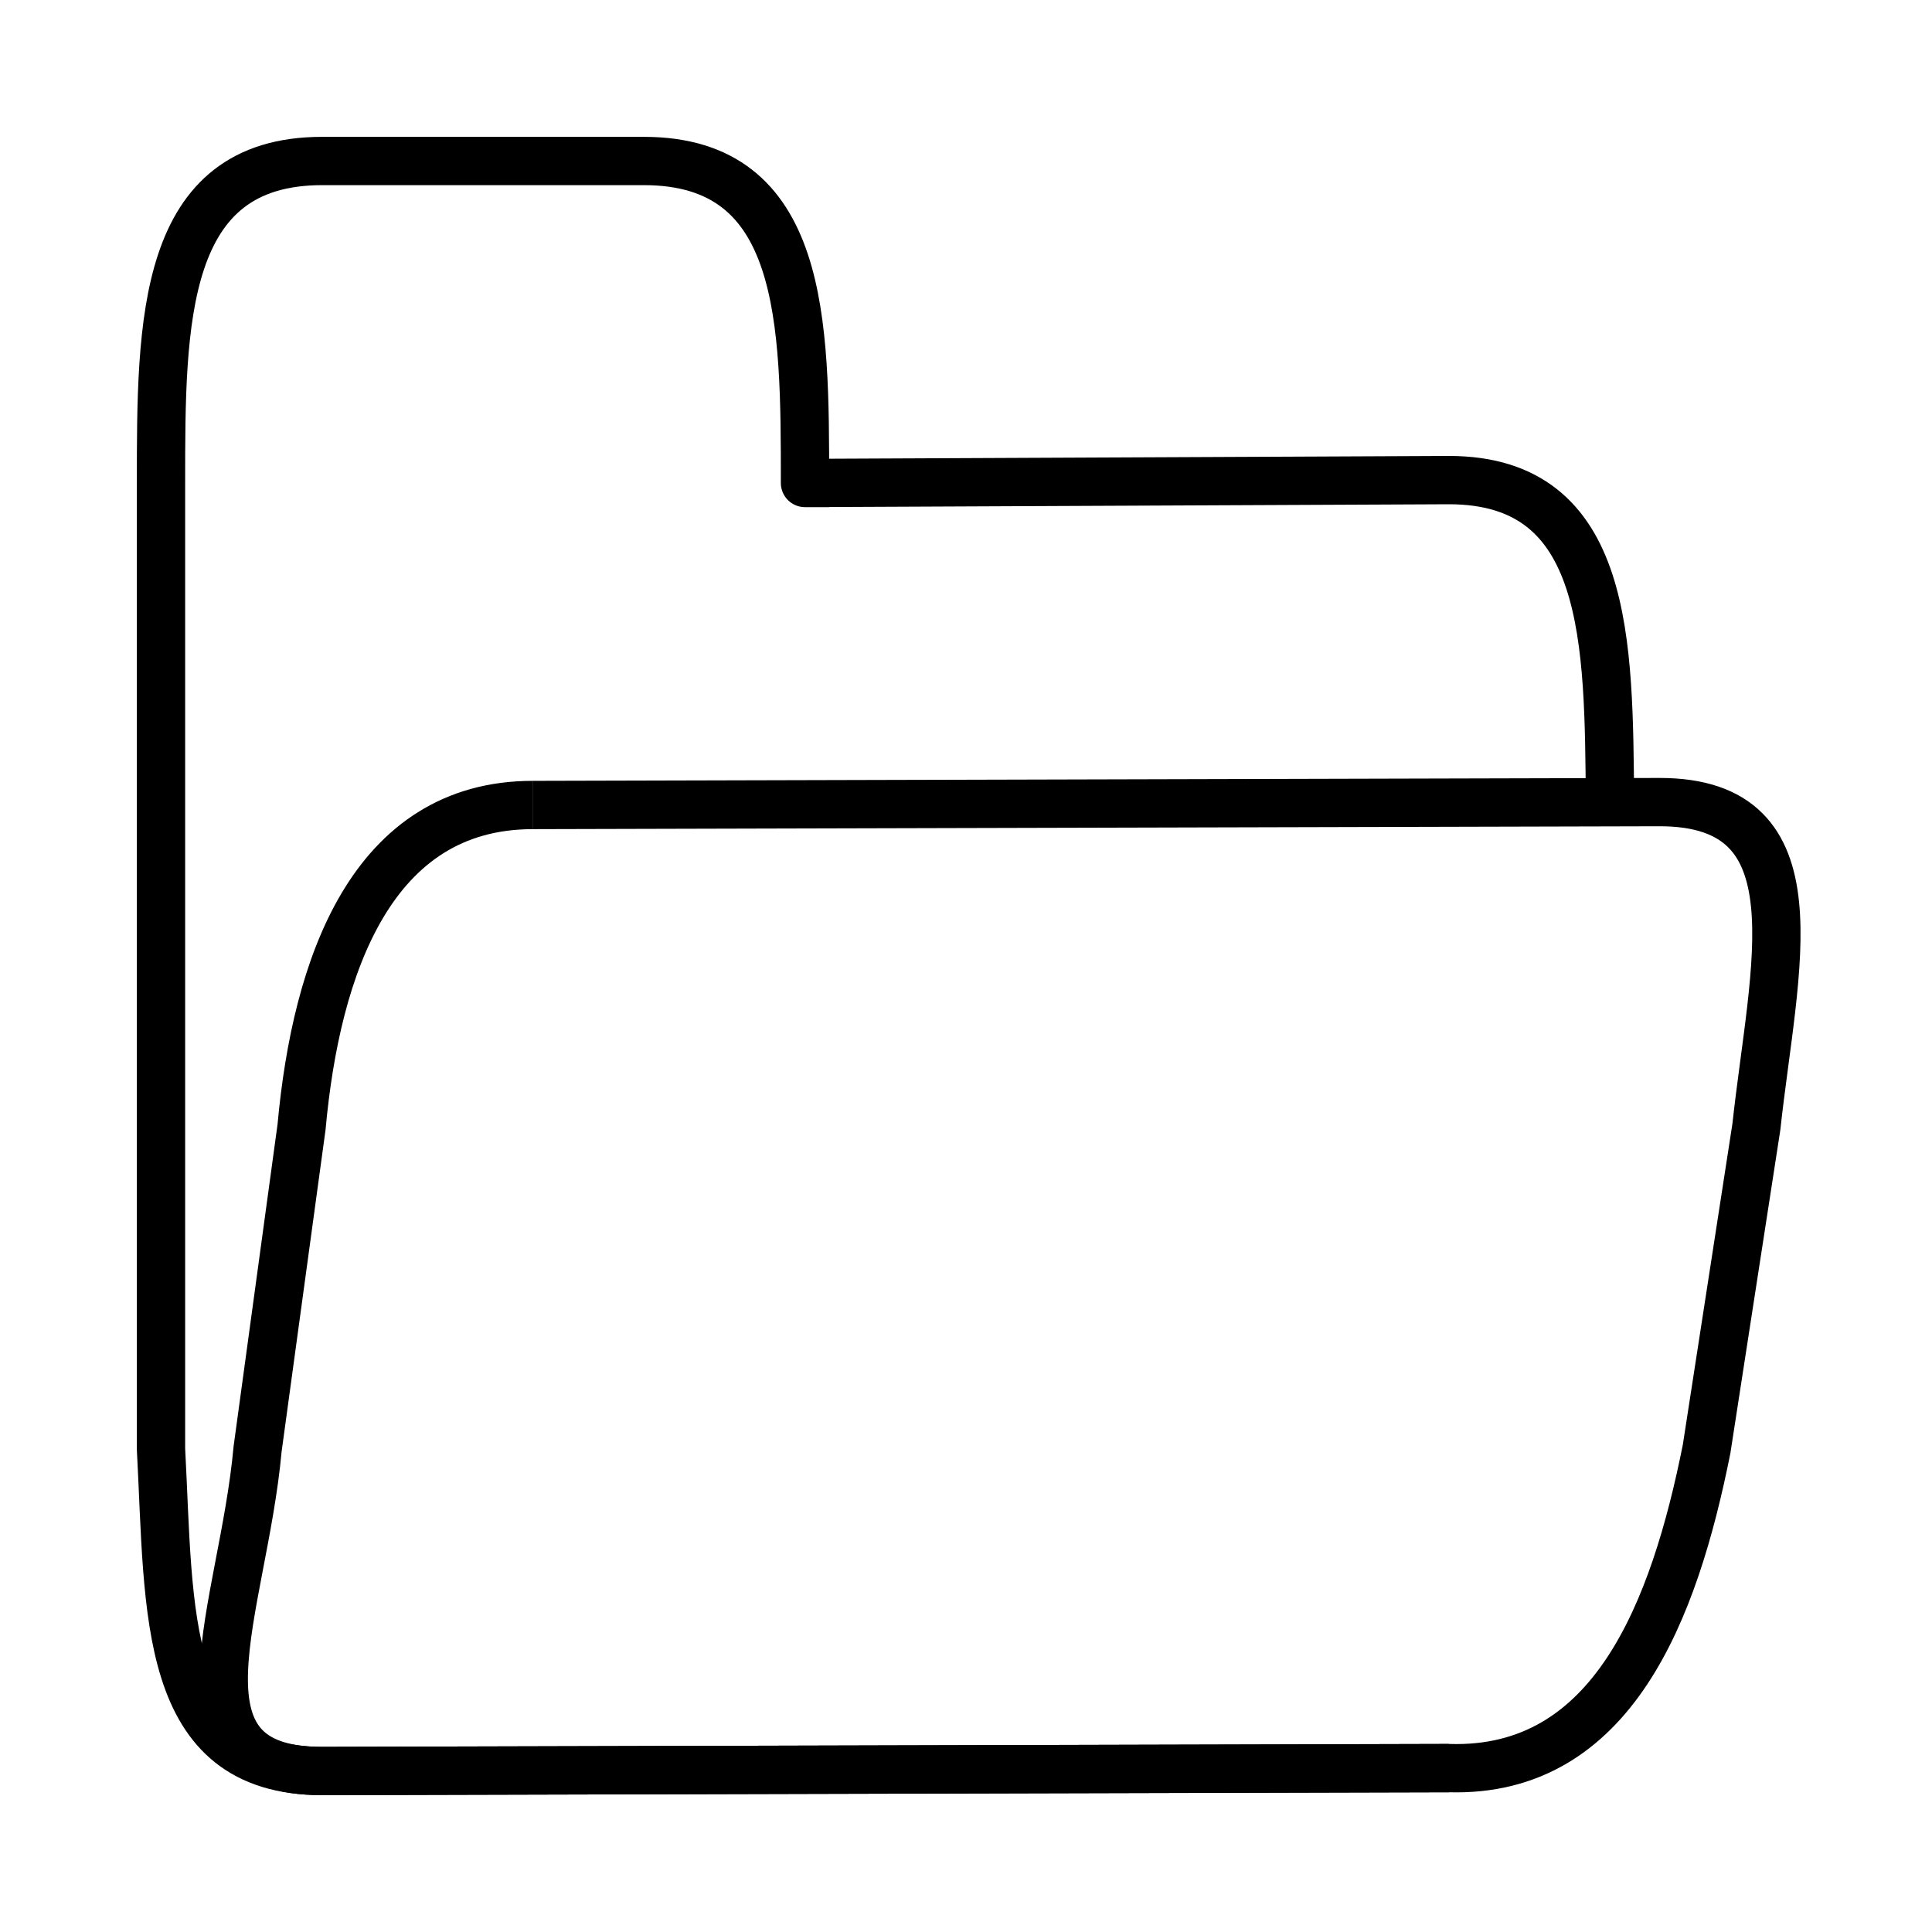
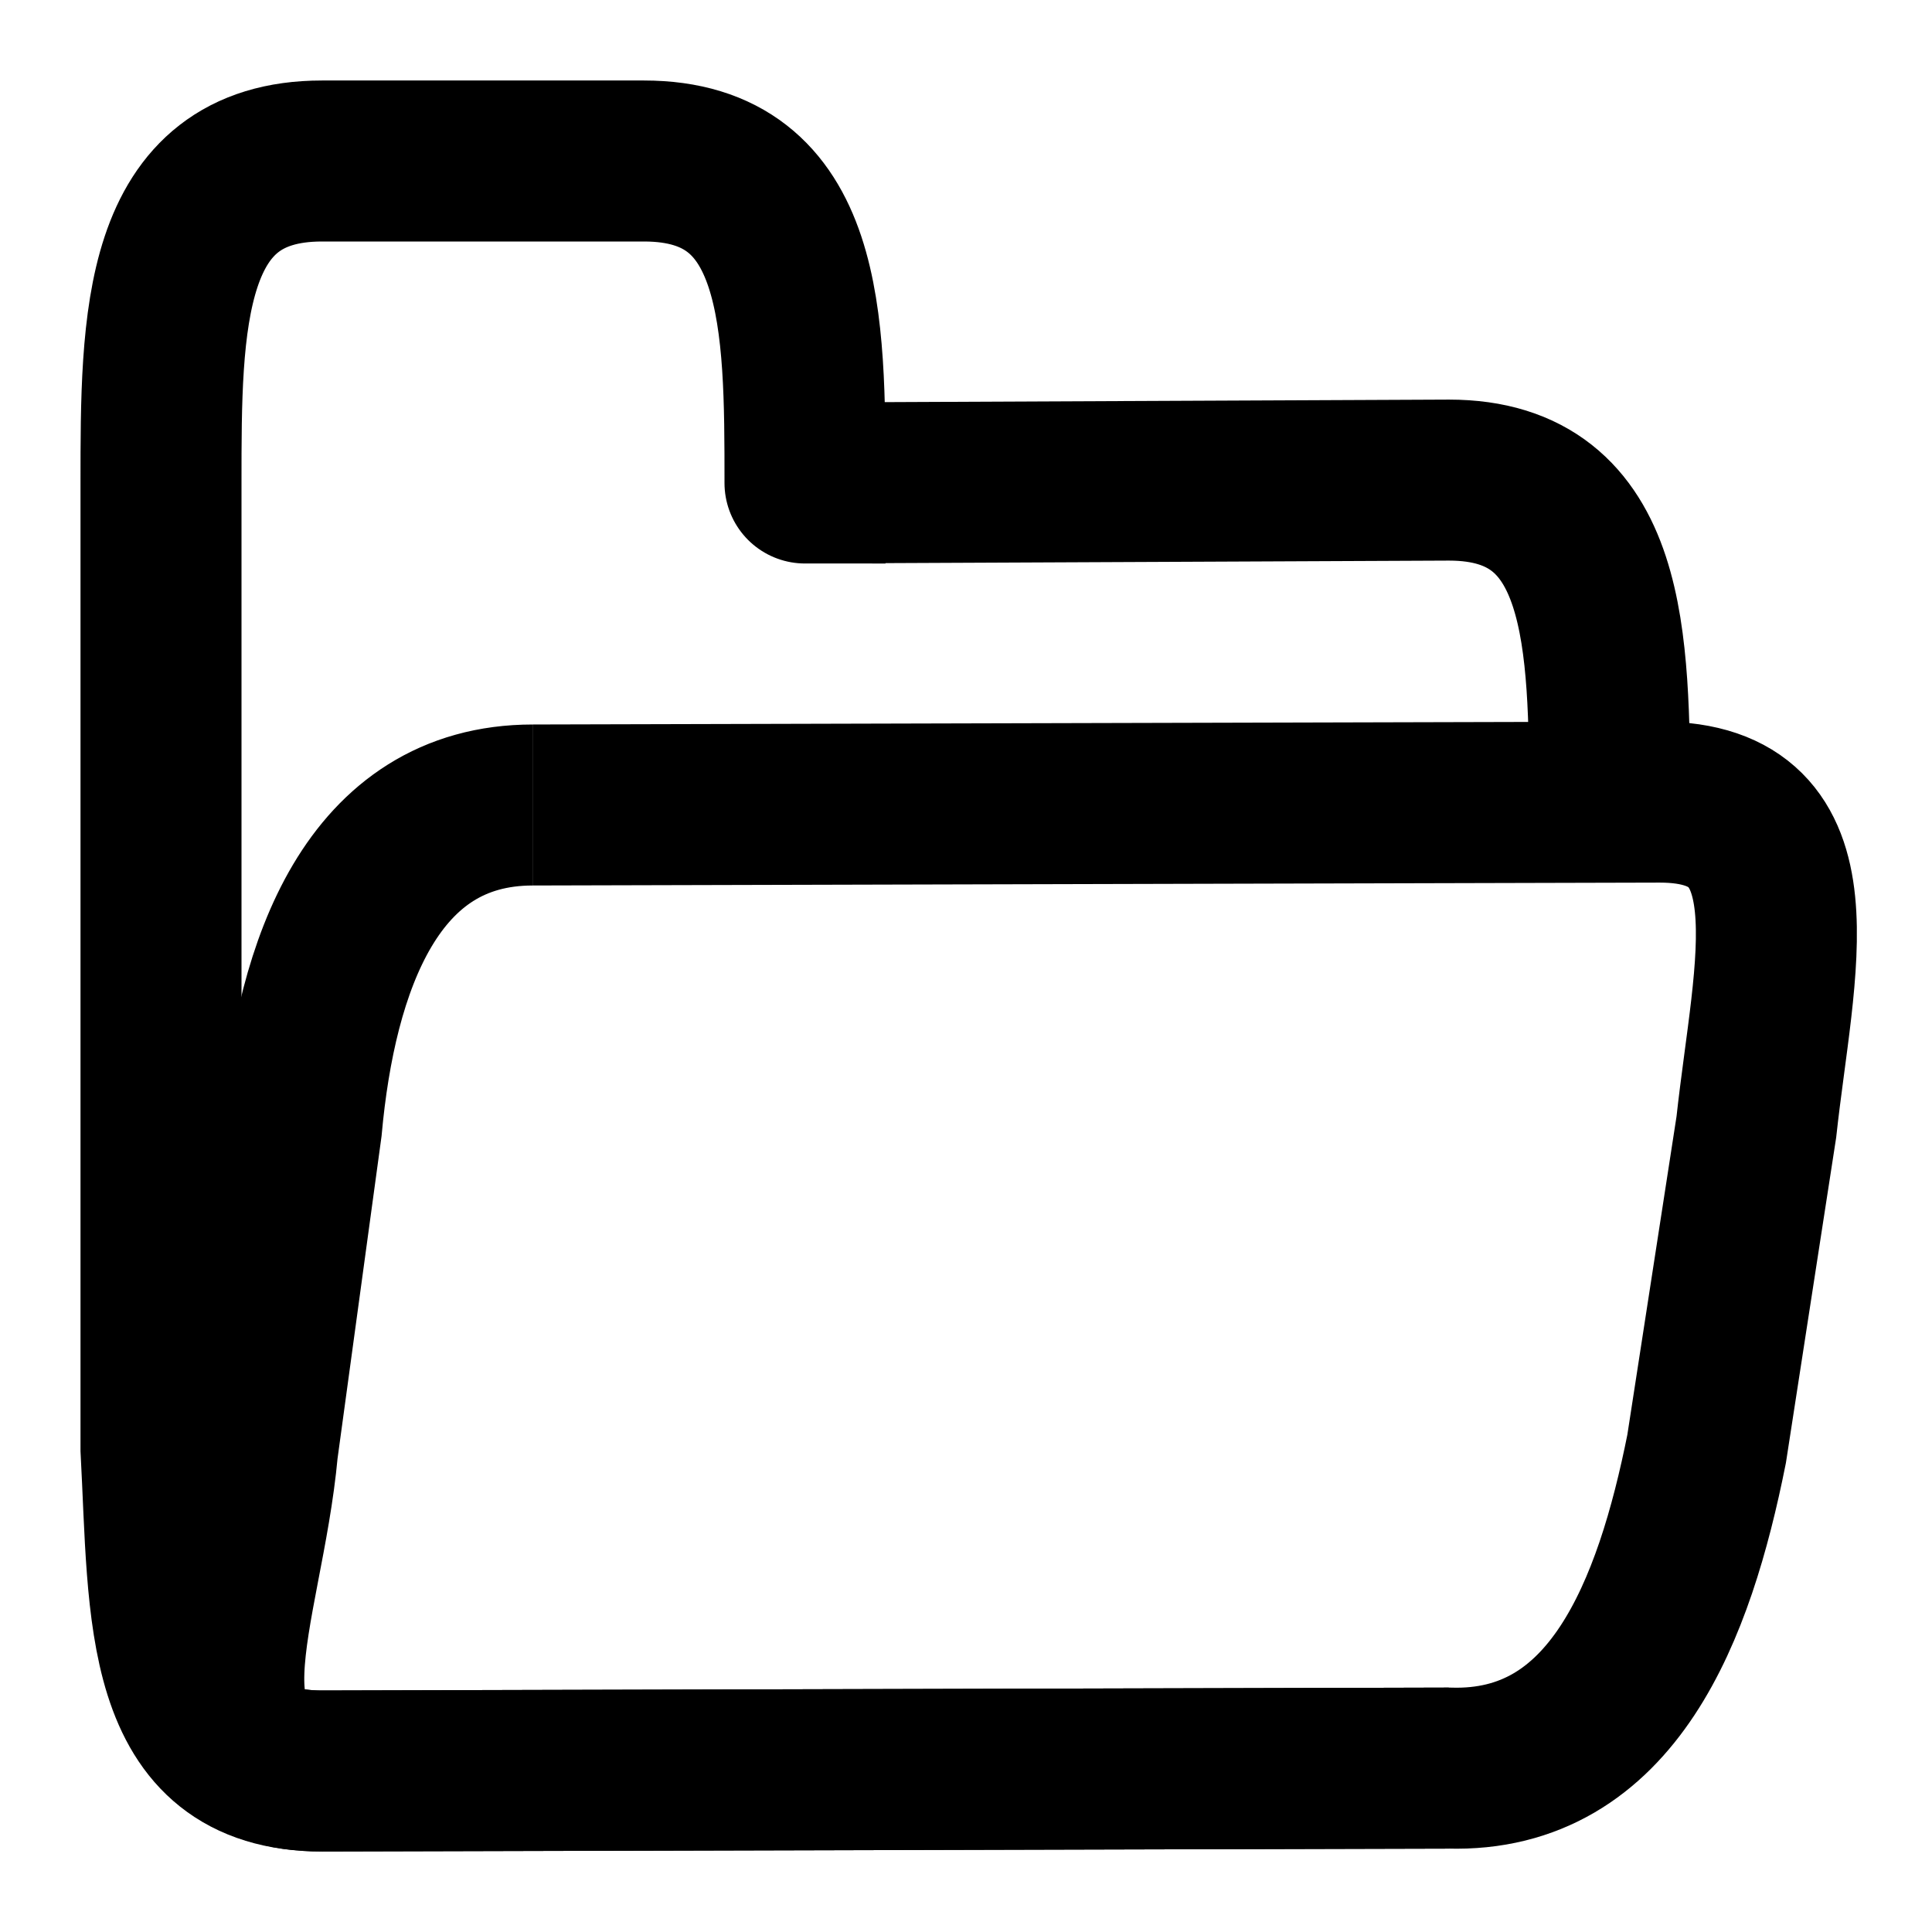
<svg xmlns="http://www.w3.org/2000/svg" width="1.667in" height="1.667in" viewBox="0 0 120 120">
-   <path id="Unnamed #1" fill="none" stroke="black" stroke-width="3" d="M 18.73,70.00            C 19.64,60.00 23.09,50.00 33.09,50.00              32.77,50.00 103.09,49.82 103.09,49.82              113.09,49.82 110.18,60.00 109.09,70.00              109.09,70.00 106.00,90.00 106.00,90.00              104.00,100.00 100.19,110.13 90.00,109.82              90.00,109.82 20.00,110.00 20.00,110.00              10.00,110.00 15.09,100.00 16.00,90.00              16.00,90.00 18.73,70.00 18.73,70.00 Z" />
-   <path id="Unnamed" fill="none" stroke="black" stroke-width="3" d="M 100.00,49.82            C 99.91,39.93 100.00,29.82 90.00,29.82              90.00,29.82 49.68,30.00 50.00,30.00              50.00,20.00 50.00,10.00 40.00,10.00              40.00,10.00 20.00,10.00 20.00,10.00              10.00,10.00 10.00,20.00 10.00,30.00              10.00,30.00 10.00,90.00 10.00,90.00              10.54,100.11 10.00,110.00 20.00,110.00              20.00,110.00 90.00,109.82 90.00,109.82" />
+   <path id="back" fill="none" stroke="black" stroke-width="10" d="M 18.73,70.00            C 19.64,60.00 23.09,50.00 33.09,50.00              32.77,50.00 103.09,49.82 103.09,49.82              113.09,49.82 110.18,60.00 109.09,70.00              109.09,70.00 106.00,90.00 106.00,90.00              104.00,100.00 100.19,110.13 90.00,109.82              90.00,109.82 20.00,110.00 20.00,110.00              10.00,110.00 15.09,100.00 16.00,90.00              16.00,90.00 18.73,70.00 18.73,70.00 Z" />
+   <path id="front" fill="none" stroke="black" stroke-width="10" d="M 100.00,49.82            C 99.91,39.93 100.00,29.82 90.00,29.82              90.00,29.82 49.68,30.00 50.00,30.00              50.00,20.00 50.00,10.00 40.00,10.00              40.00,10.00 20.00,10.00 20.00,10.00              10.00,10.00 10.00,20.00 10.00,30.00              10.00,30.00 10.00,90.00 10.00,90.00              10.54,100.11 10.00,110.00 20.00,110.00              20.00,110.00 90.00,109.82 90.00,109.82" />
</svg>
